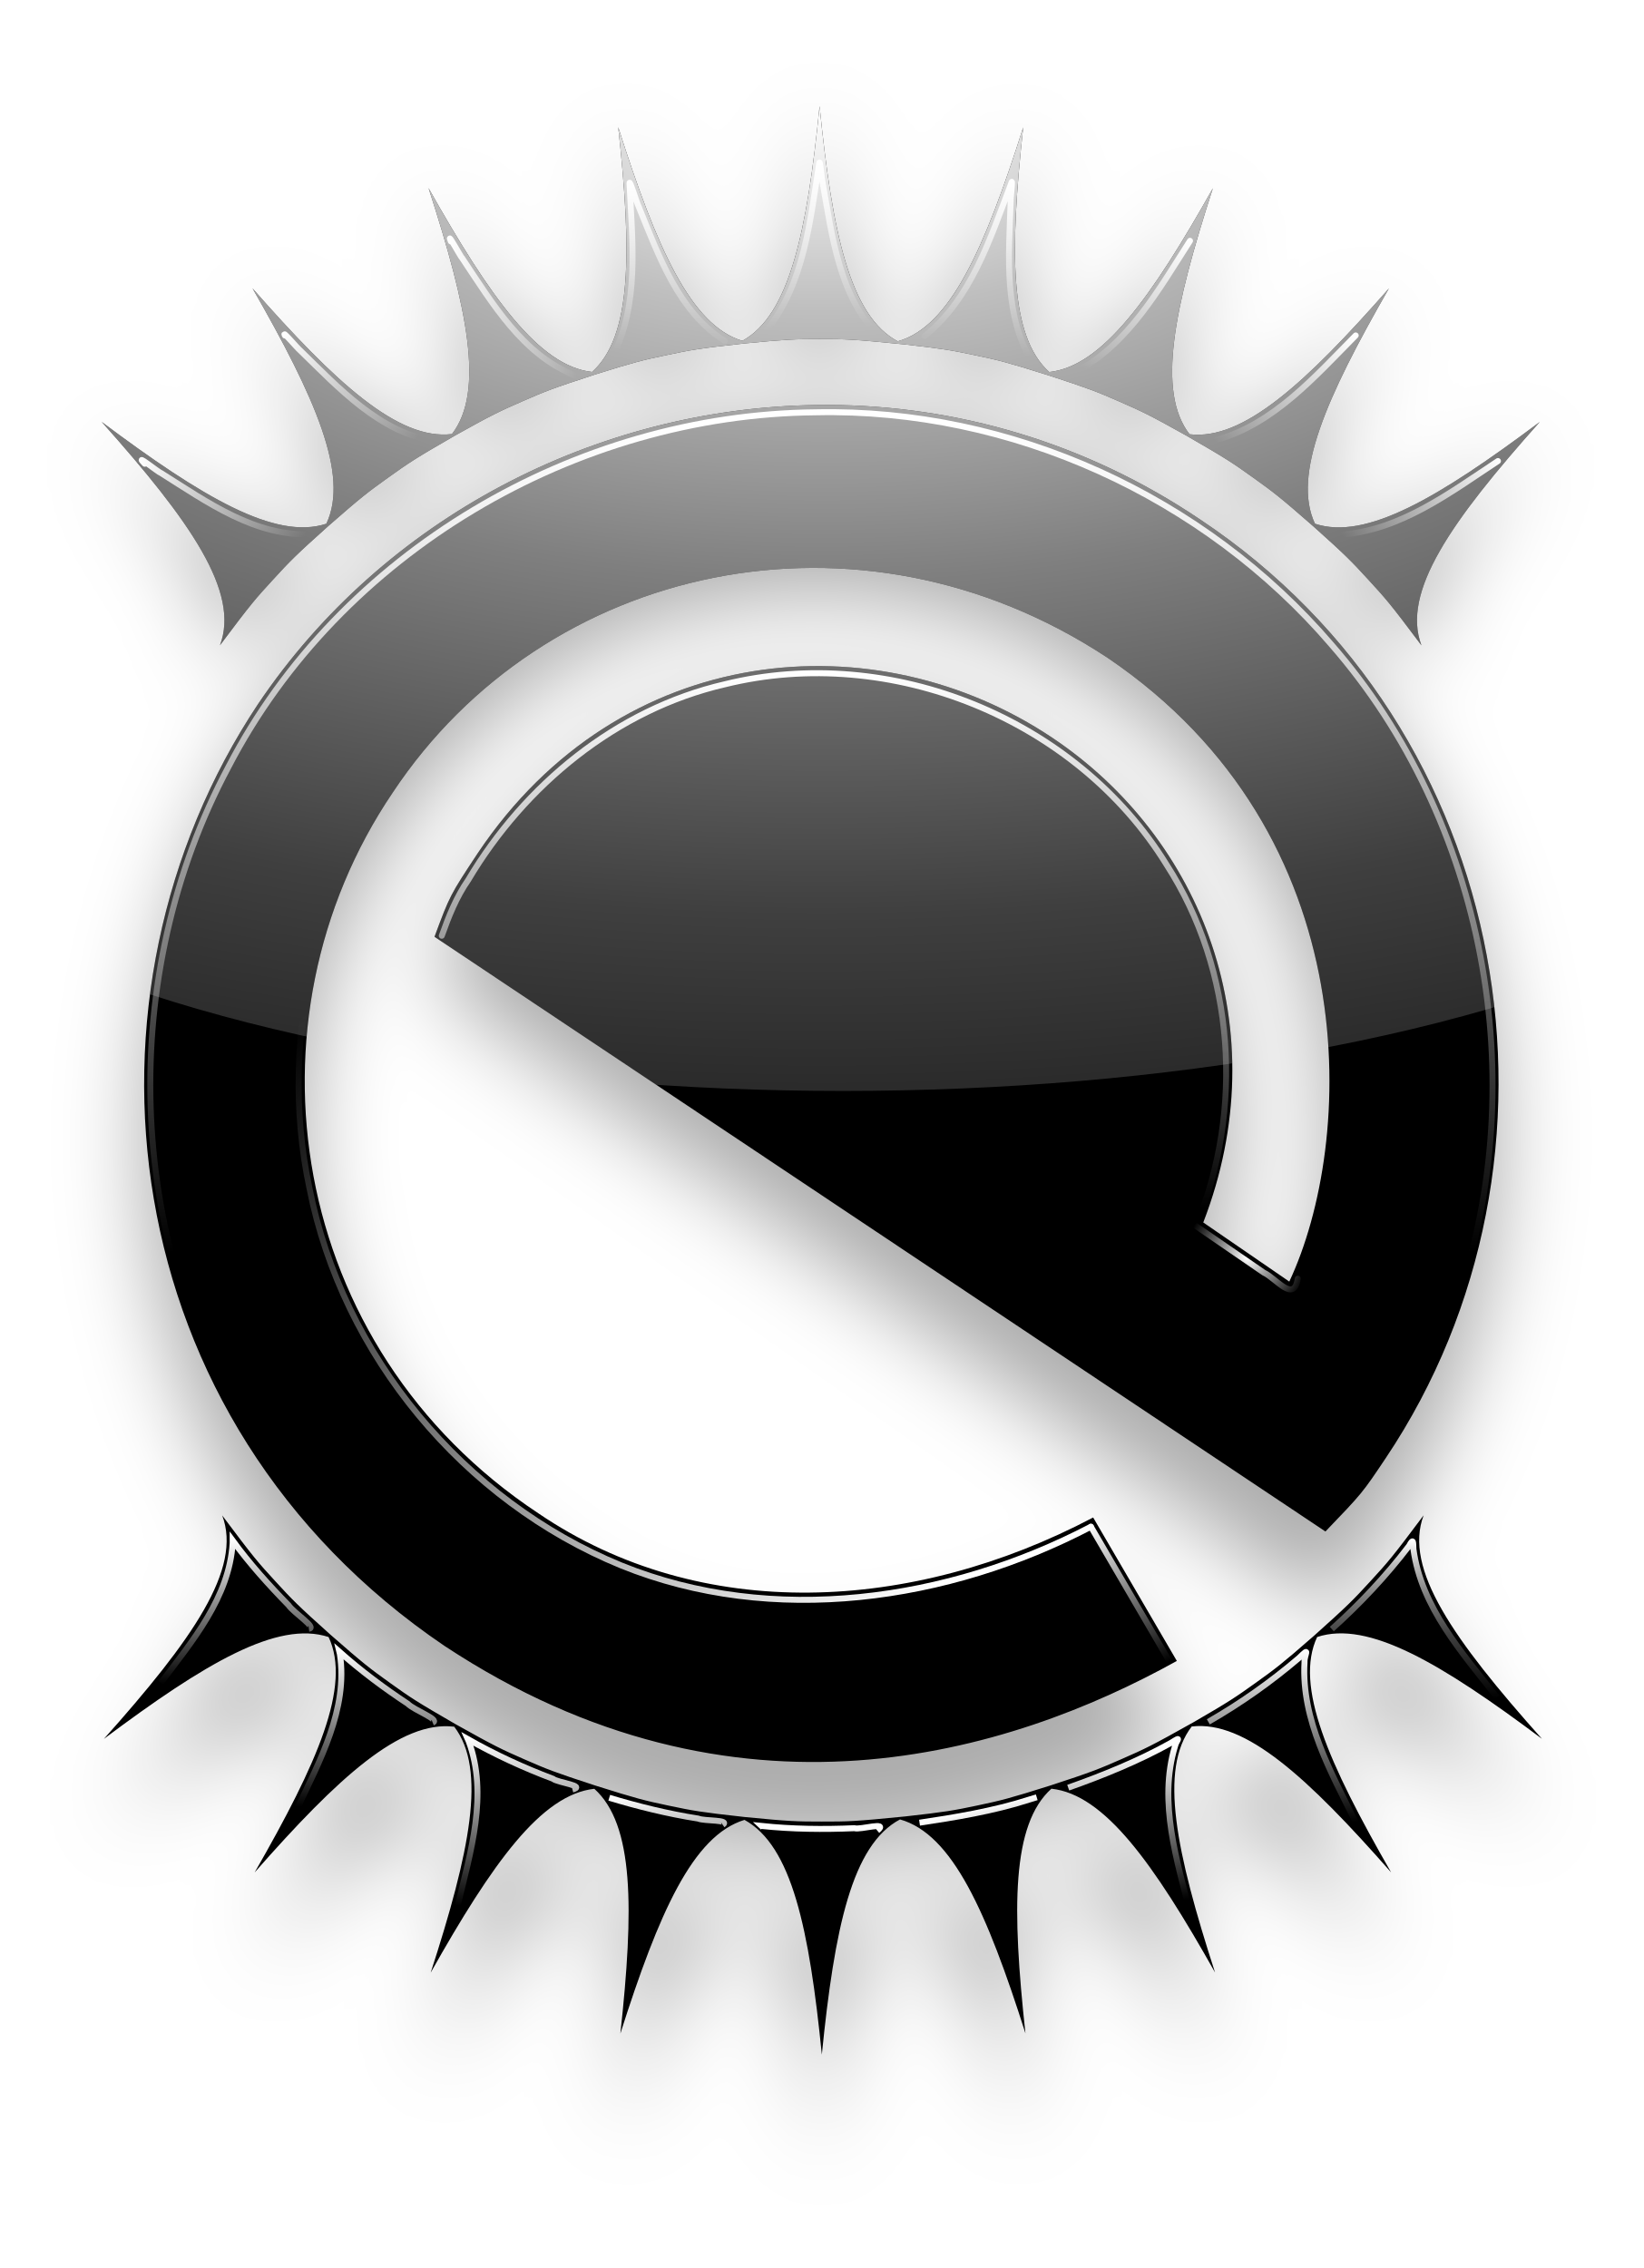
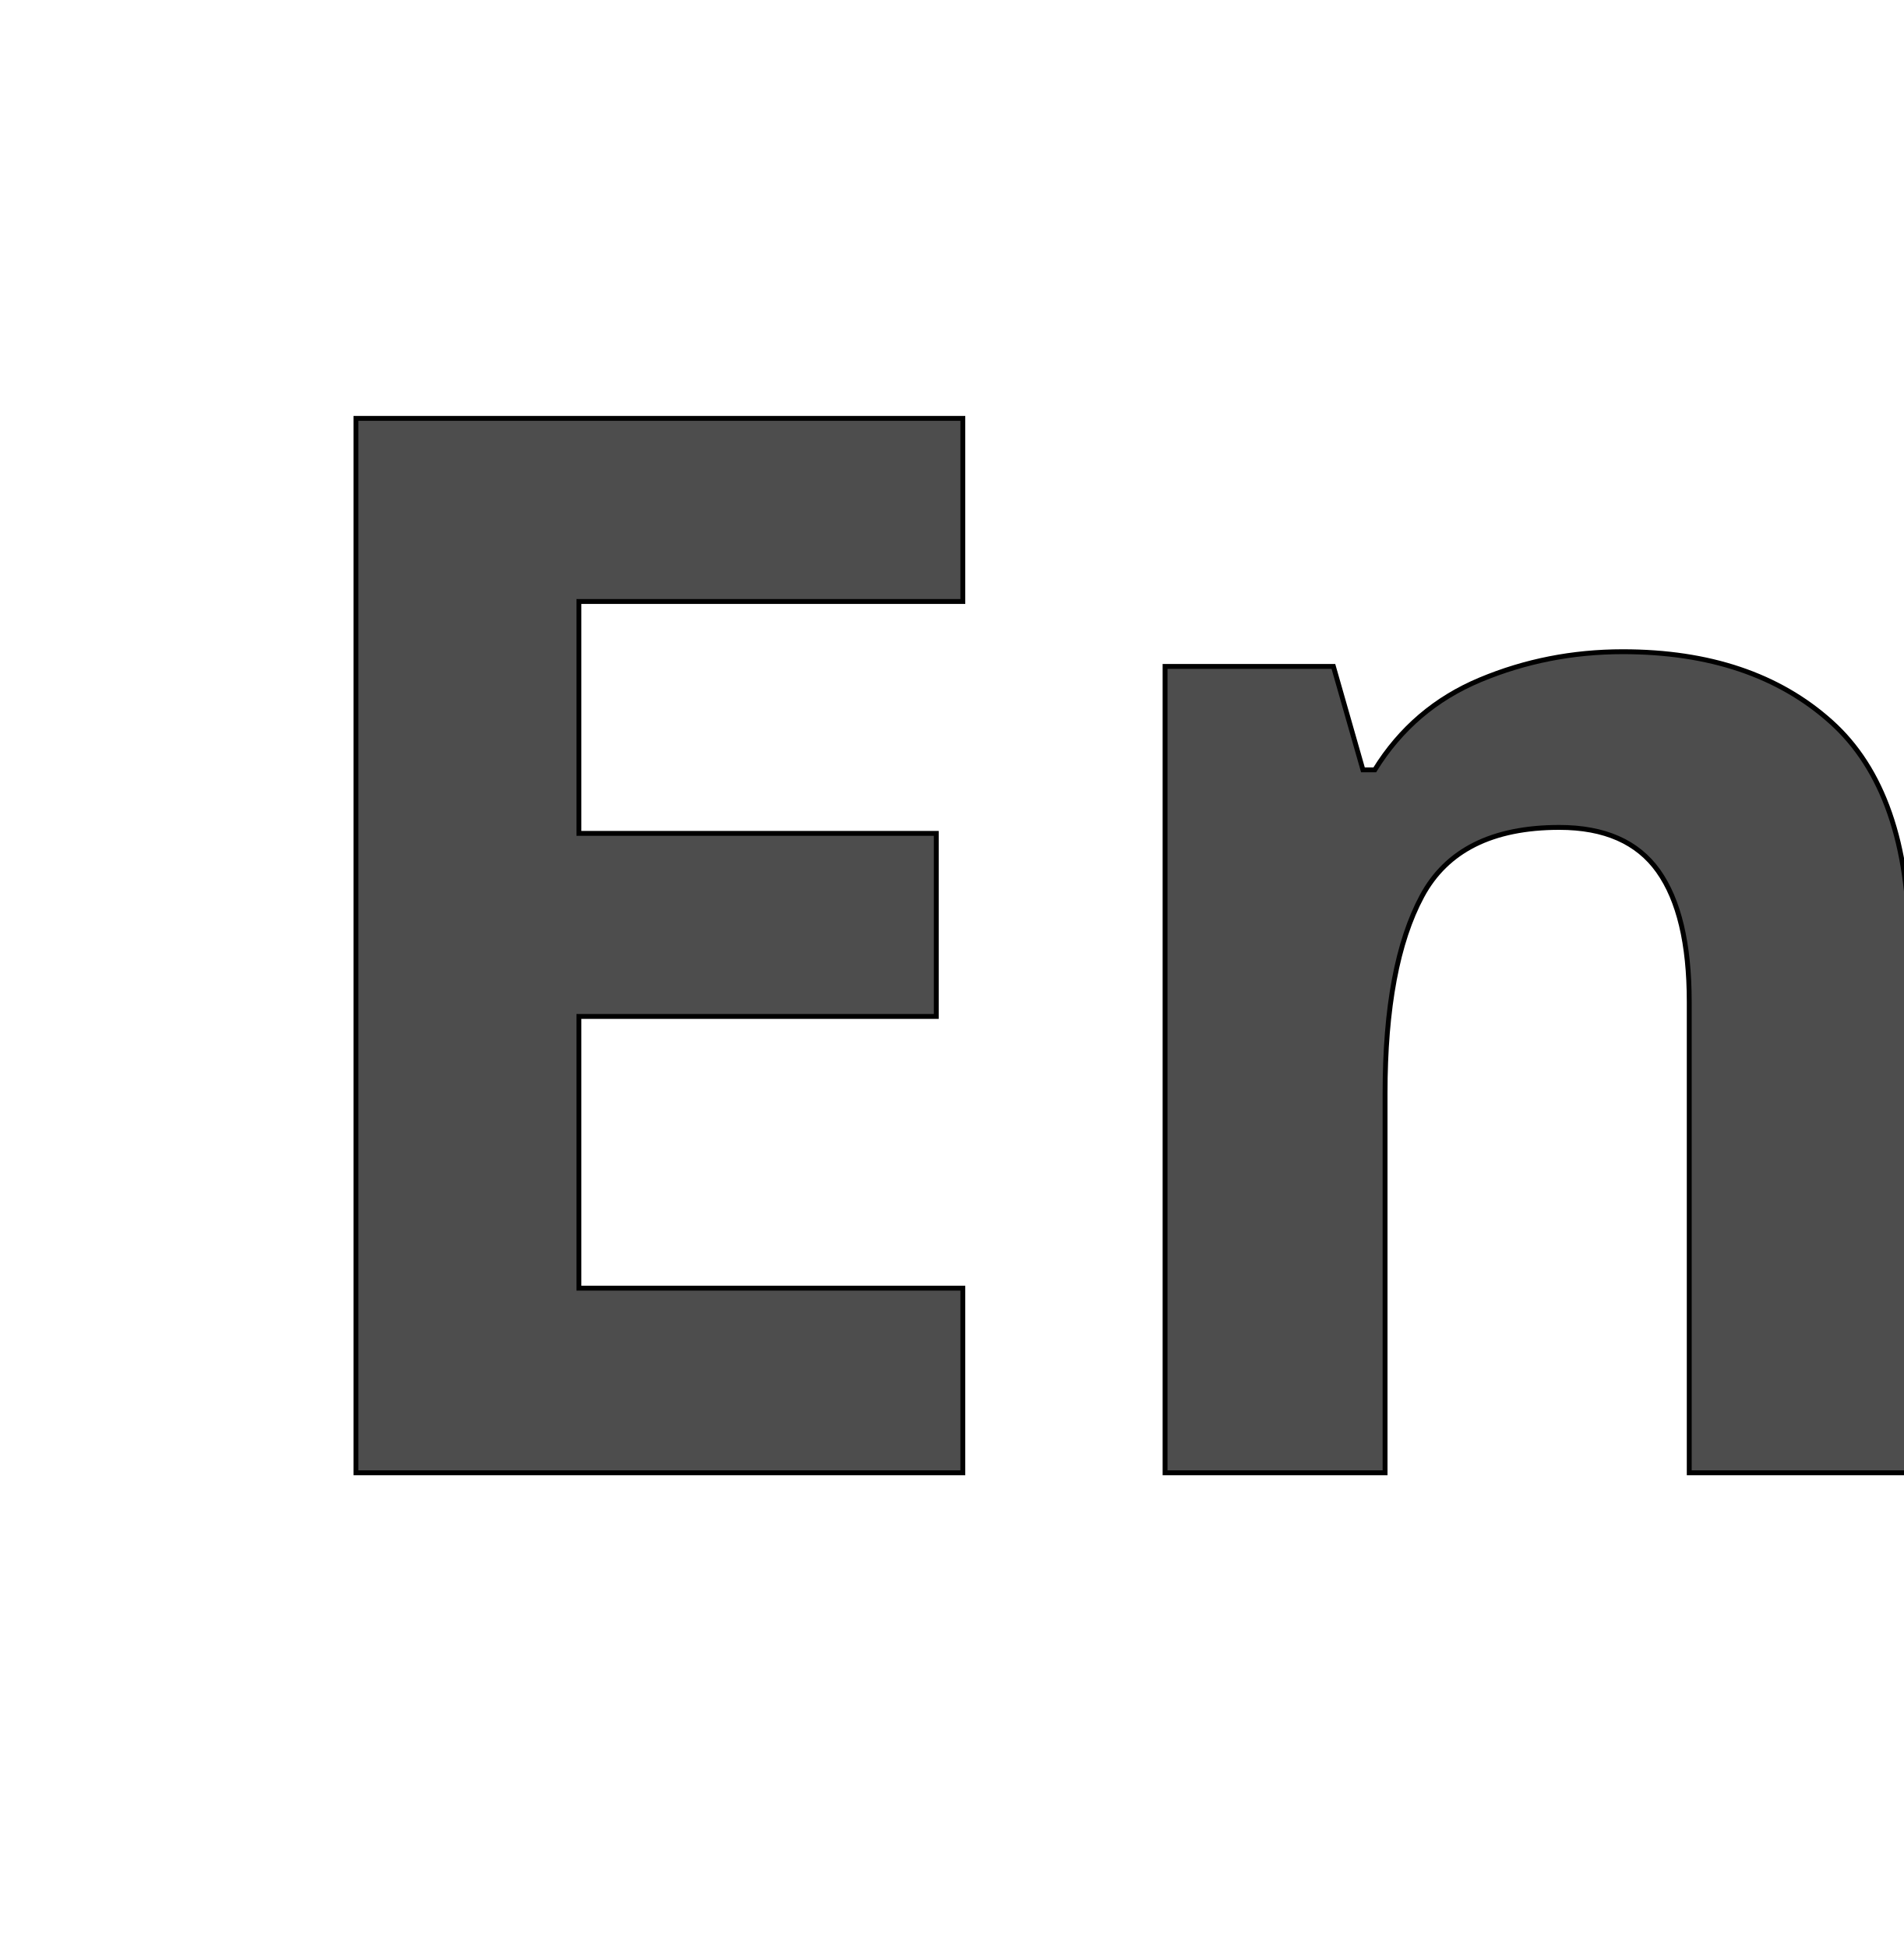
- <svg xmlns="http://www.w3.org/2000/svg" xmlns:xlink="http://www.w3.org/1999/xlink" version="1.1" width="549.921" height="758.906" id="svg559">
-   <defs id="defs561">
-     <linearGradient id="linearGradient3509">
-       <stop id="stop3511" style="stop-color:#ffffff;stop-opacity:1" offset="0" />
-       <stop id="stop3513" style="stop-color:#ffffff;stop-opacity:0" offset="1" />
+ <svg xmlns="http://www.w3.org/2000/svg" xmlns:xlink="http://www.w3.org/1999/xlink" width="389.75" height="398.79" id="svg2" version="1.1">
+   <defs id="defs4">
+     <linearGradient id="linearGradient3928">
+       <stop style="stop-color:#000000;stop-opacity:1;" offset="0" id="stop3930" />
+       <stop style="stop-color:#000000;stop-opacity:0;" offset="1" id="stop3932" />
    </linearGradient>
-     <linearGradient id="linearGradient3262">
-       <stop id="stop3264" style="stop-color:#ffffff;stop-opacity:1" offset="0" />
-       <stop id="stop3274" style="stop-color:#ffffff;stop-opacity:0.749" offset="0.15" />
-       <stop id="stop3270" style="stop-color:#ffffff;stop-opacity:0.498" offset="0.35" />
-       <stop id="stop3272" style="stop-color:#ffffff;stop-opacity:0.247" offset="0.6" />
-       <stop id="stop3266" style="stop-color:#ffffff;stop-opacity:0" offset="1" />
+     <linearGradient id="linearGradient3920">
+       <stop style="stop-color:#000000;stop-opacity:1;" offset="0" id="stop3922" />
+       <stop style="stop-color:#000000;stop-opacity:0;" offset="1" id="stop3924" />
    </linearGradient>
-     <clipPath id="clipPath3307">
-       <path d="m 381.938,173.625 c -4.213,42.133 -10.036,69.831 -25.844,78.531 -17.277,-5.229 -28.692,-31.132 -41.531,-71.5 4.555,41.778 4.611,69.968 -8.75,81.906 -17.788,-1.978 -34.127,-24.954 -54.719,-61.531 13.056,40.284 18.833,67.999 7.844,82.312 -17.924,2.15 -38.784,-16.96 -66.75,-48.781 21.064,36.647 32.427,62.5 24.719,78.781 -17.09,5.605 -41.411,-8.806 -75.188,-34.094 29.644,33.205 46.348,56.935 39.594,74.781 10.671,-14.253 11.887,-15.566 17.875,-22.094 5.589,-6.093 7.38,-7.961 18.344,-17.781 11.25,-9.858 13.269,-11.377 20.031,-16.219 6.907,-4.945 8.832,-6.279 22.562,-14.188 12.335,-6.91 14.789,-8.042 22.25,-11.312 7.678,-3.365 9.968,-4.301 24.5,-9.031 13.208,-4.167 15.872,-4.797 23.781,-6.469 8.26,-1.746 10.635,-2.201 26.125,-3.906 14.304,-1.403 16.961,-1.469 25.156,-1.469 8.858,0 10.627,0.01 28.344,1.781 13.102,1.467 15.923,1.984 23.688,3.625 8.063,1.704 10.59,2.321 24.5,6.719 13.8,4.499 16.247,5.479 23.781,8.781 7.461,3.27 9.915,4.402 22.25,11.312 13.731,7.909 15.656,9.243 22.562,14.188 6.763,4.842 8.781,6.361 20.031,16.219 10.964,9.82 12.754,11.689 18.344,17.781 5.988,6.528 7.204,7.841 17.875,22.094 -6.754,-17.846 9.95,-41.576 39.594,-74.781 -33.82,25.32 -58.127,39.726 -75.219,34.062 -7.658,-16.285 3.709,-42.143 24.75,-78.75 -27.95,31.804 -48.802,50.937 -66.719,48.812 -11.026,-14.303 -5.254,-41.996 7.812,-82.312 -20.603,36.598 -36.95,59.545 -54.75,61.5 -13.328,-11.955 -13.27,-40.131 -8.719,-81.875 -12.946,40.705 -24.449,66.669 -41.969,71.594 -16.04,-8.509 -21.916,-36.282 -26.156,-78.688 z m 2.875,99.969 c -1.376,-0.005 -2.75,0.012 -4.125,0.031 -73.335,1.047 -144.478,37.473 -186.656,100.094 -64.58,97.083 -49.121,239.603 62.406,315.125 97.527,64.428 188.994,36.13 245.031,5.031 l -28,-48 c -60.4,31.845 -131.157,35.662 -185.688,-1.438 -83.858,-55.543 -100.353,-164.681 -48.688,-241.094 50.833,-76.698 156.023,-100.069 239.219,-45.125 87.582,59.382 82.488,162.543 60.781,208.719 -9.589,-6.596 -19.192,-13.185 -28.781,-19.781 24.996,-64.762 -0.445,-128.678 -50.5,-162.188 C 400.924,345.546 315.439,352.246 267.625,423.5 c -9.348,14.134 -9.362,14.155 -14.531,28.062 l 298.094,199 c 12.334,-12.843 12.334,-12.847 20.219,-24.625 67.018,-100.111 43.684,-243.629 -62.125,-314 -38.577,-25.993 -81.802,-38.179 -124.469,-38.344 z m 199.219,371.562 C 573.36,659.409 572.176,660.722 566.188,667.25 c -5.676,6.187 -7.375,7.951 -18.812,18.188 -10.789,9.446 -12.935,11.046 -19.594,15.812 -6.51,4.66 -8.817,6.244 -20.5,13 -14.455,8.128 -16.404,9.002 -24.312,12.469 -7.532,3.301 -9.958,4.316 -23.75,8.812 -13.918,4.4 -16.467,5.015 -24.531,6.719 -7.851,1.659 -10.6,2.151 -24.094,3.656 -17.214,1.718 -19.139,1.719 -27.906,1.719 -8.345,0 -10.851,-0.05 -25.875,-1.531 -14.781,-1.634 -17.286,-2.097 -25.406,-3.812 -8.065,-1.704 -10.613,-2.319 -24.531,-6.719 -13.792,-4.497 -16.218,-5.48 -23.75,-8.781 -7.612,-3.336 -9.917,-4.415 -22.938,-11.719 -13.027,-7.512 -15.13,-8.93 -21.906,-13.781 -6.763,-4.842 -8.781,-6.361 -20.031,-16.219 -10.964,-9.82 -12.754,-11.689 -18.344,-17.781 -5.988,-6.528 -7.173,-7.841 -17.844,-22.094 6.754,17.846 -9.95,41.576 -39.594,74.781 33.795,-25.302 58.098,-39.724 75.188,-34.094 7.686,16.283 -3.696,42.152 -24.75,78.781 27.974,-31.83 48.854,-50.943 66.781,-48.781 10.982,14.315 5.178,42.035 -7.875,82.312 20.603,-36.598 36.95,-59.576 54.75,-61.531 13.328,11.955 13.27,40.163 8.719,81.906 12.835,-40.356 24.263,-66.26 41.531,-71.5 15.826,8.685 21.66,36.376 25.875,78.531 4.241,-42.406 10.116,-70.179 26.156,-78.688 17.515,4.93 29.025,30.895 41.969,71.594 -4.55,-41.74 -4.637,-69.918 8.688,-81.875 17.802,1.95 34.144,24.898 54.75,61.5 -13.064,-40.31 -18.831,-68.008 -7.812,-82.312 17.92,-2.136 38.761,17.001 66.719,48.812 -21.041,-36.607 -32.408,-62.465 -24.75,-78.75 17.091,-5.663 41.399,8.742 75.219,34.062 -29.644,-33.205 -46.348,-56.935 -39.594,-74.781 z" id="path3309" style="font-size:12px;fill:#000000;fill-opacity:1;fill-rule:evenodd;stroke:none" />
-     </clipPath>
-     <clipPath id="clipPath3311">
-       <path d="m 381.938,173.625 c -4.213,42.133 -10.036,69.831 -25.844,78.531 -17.277,-5.229 -28.692,-31.132 -41.531,-71.5 4.555,41.778 4.611,69.968 -8.75,81.906 -17.788,-1.978 -34.127,-24.954 -54.719,-61.531 13.056,40.284 18.833,67.999 7.844,82.312 -17.924,2.15 -38.784,-16.96 -66.75,-48.781 21.064,36.647 32.427,62.5 24.719,78.781 -17.09,5.605 -41.411,-8.806 -75.188,-34.094 29.644,33.205 46.348,56.935 39.594,74.781 10.671,-14.253 11.887,-15.566 17.875,-22.094 5.589,-6.093 7.38,-7.961 18.344,-17.781 11.25,-9.858 13.269,-11.377 20.031,-16.219 6.907,-4.945 8.832,-6.279 22.562,-14.188 12.335,-6.91 14.789,-8.042 22.25,-11.312 7.678,-3.365 9.968,-4.301 24.5,-9.031 13.208,-4.167 15.872,-4.797 23.781,-6.469 8.26,-1.746 10.635,-2.201 26.125,-3.906 14.304,-1.403 16.961,-1.469 25.156,-1.469 8.858,0 10.627,0.01 28.344,1.781 13.102,1.467 15.923,1.984 23.688,3.625 8.063,1.704 10.59,2.321 24.5,6.719 13.8,4.499 16.247,5.479 23.781,8.781 7.461,3.27 9.915,4.402 22.25,11.312 13.731,7.909 15.656,9.243 22.562,14.188 6.763,4.842 8.781,6.361 20.031,16.219 10.964,9.82 12.754,11.689 18.344,17.781 5.988,6.528 7.204,7.841 17.875,22.094 -6.754,-17.846 9.95,-41.576 39.594,-74.781 -33.82,25.32 -58.127,39.726 -75.219,34.062 -7.658,-16.285 3.709,-42.143 24.75,-78.75 -27.95,31.804 -48.802,50.937 -66.719,48.812 -11.026,-14.303 -5.254,-41.996 7.812,-82.312 -20.603,36.598 -36.95,59.545 -54.75,61.5 -13.328,-11.955 -13.27,-40.131 -8.719,-81.875 -12.946,40.705 -24.449,66.669 -41.969,71.594 -16.04,-8.509 -21.916,-36.282 -26.156,-78.688 z m 2.875,99.969 c -1.376,-0.005 -2.75,0.012 -4.125,0.031 -73.335,1.047 -144.478,37.473 -186.656,100.094 -64.58,97.083 -49.121,239.603 62.406,315.125 97.527,64.428 188.994,36.13 245.031,5.031 l -28,-48 c -60.4,31.845 -131.157,35.662 -185.688,-1.438 -83.858,-55.543 -100.353,-164.681 -48.688,-241.094 50.833,-76.698 156.023,-100.069 239.219,-45.125 87.582,59.382 82.488,162.543 60.781,208.719 -9.589,-6.596 -19.192,-13.185 -28.781,-19.781 24.996,-64.762 -0.445,-128.678 -50.5,-162.188 C 400.924,345.546 315.439,352.246 267.625,423.5 c -9.348,14.134 -9.362,14.155 -14.531,28.062 l 298.094,199 c 12.334,-12.843 12.334,-12.847 20.219,-24.625 67.018,-100.111 43.684,-243.629 -62.125,-314 -38.577,-25.993 -81.802,-38.179 -124.469,-38.344 z m 199.219,371.562 C 573.36,659.409 572.176,660.722 566.188,667.25 c -5.676,6.187 -7.375,7.951 -18.812,18.188 -10.789,9.446 -12.935,11.046 -19.594,15.812 -6.51,4.66 -8.817,6.244 -20.5,13 -14.455,8.128 -16.404,9.002 -24.312,12.469 -7.532,3.301 -9.958,4.316 -23.75,8.812 -13.918,4.4 -16.467,5.015 -24.531,6.719 -7.851,1.659 -10.6,2.151 -24.094,3.656 -17.214,1.718 -19.139,1.719 -27.906,1.719 -8.345,0 -10.851,-0.05 -25.875,-1.531 -14.781,-1.634 -17.286,-2.097 -25.406,-3.812 -8.065,-1.704 -10.613,-2.319 -24.531,-6.719 -13.792,-4.497 -16.218,-5.48 -23.75,-8.781 -7.612,-3.336 -9.917,-4.415 -22.938,-11.719 -13.027,-7.512 -15.13,-8.93 -21.906,-13.781 -6.763,-4.842 -8.781,-6.361 -20.031,-16.219 -10.964,-9.82 -12.754,-11.689 -18.344,-17.781 -5.988,-6.528 -7.173,-7.841 -17.844,-22.094 6.754,17.846 -9.95,41.576 -39.594,74.781 33.795,-25.302 58.098,-39.724 75.188,-34.094 7.686,16.283 -3.696,42.152 -24.75,78.781 27.974,-31.83 48.854,-50.943 66.781,-48.781 10.982,14.315 5.178,42.035 -7.875,82.312 20.603,-36.598 36.95,-59.576 54.75,-61.531 13.328,11.955 13.27,40.163 8.719,81.906 12.835,-40.356 24.263,-66.26 41.531,-71.5 15.826,8.685 21.66,36.376 25.875,78.531 4.241,-42.406 10.116,-70.179 26.156,-78.688 17.515,4.93 29.025,30.895 41.969,71.594 -4.55,-41.74 -4.637,-69.918 8.688,-81.875 17.802,1.95 34.144,24.898 54.75,61.5 -13.064,-40.31 -18.831,-68.008 -7.812,-82.312 17.92,-2.136 38.761,17.001 66.719,48.812 -21.041,-36.607 -32.408,-62.465 -24.75,-78.75 17.091,-5.663 41.399,8.742 75.219,34.062 -29.644,-33.205 -46.348,-56.935 -39.594,-74.781 z" id="path3313" style="font-size:12px;fill:#000000;fill-opacity:1;fill-rule:evenodd;stroke:none" />
-     </clipPath>
-     <filter color-interpolation-filters="sRGB" id="filter3366">
-       <feGaussianBlur id="feGaussianBlur3368" stdDeviation="14.173" />
+     <linearGradient id="linearGradient3756">
+       <stop style="stop-color:#bdd85c;stop-opacity:0.718" offset="0" id="stop3758" />
+       <stop style="stop-color:#282828;stop-opacity:0;" offset="1" id="stop3760" />
+     </linearGradient>
+     <linearGradient xlink:href="#linearGradient3312" id="linearGradient3025" gradientUnits="userSpaceOnUse" gradientTransform="matrix(2.708549,0,0,2.708549,543.0843,-420.2664)" x1="61.429" y1="362.143" x2="116.429" y2="408.571" />
+     <linearGradient id="linearGradient3312">
+       <stop style="stop-color:#c7f994;stop-opacity:1;" offset="0" id="stop3314" />
+       <stop style="stop-color:#87cf3e;stop-opacity:1;" offset="1" id="stop3316" />
+     </linearGradient>
+     <linearGradient xlink:href="#linearGradient3431" id="linearGradient3027" gradientUnits="userSpaceOnUse" gradientTransform="translate(0,80)" spreadMethod="pad" x1="70.492" y1="416.389" x2="113.642" y2="375.88" />
+     <linearGradient id="linearGradient3431">
+       <stop id="stop3433" offset="0" style="stop-color:#3d3d3d;stop-opacity:1;" />
+       <stop id="stop3435" offset="1" style="stop-color:#000000;stop-opacity:0.114;" />
+     </linearGradient>
+     <linearGradient id="linearGradient3312-5">
+       <stop style="stop-color:#c7f994;stop-opacity:1;" offset="0" id="stop3314-2" />
+       <stop style="stop-color:#87cf3e;stop-opacity:1;" offset="1" id="stop3316-4" />
+     </linearGradient>
+     <linearGradient id="linearGradient3431-8">
+       <stop id="stop3433-7" offset="0" style="stop-color:#3d3d3d;stop-opacity:1;" />
+       <stop id="stop3435-5" offset="1" style="stop-color:#000000;stop-opacity:0.114;" />
+     </linearGradient>
+     <linearGradient id="linearGradient66691-9">
+       <stop style="stop-color:#ffffff;stop-opacity:1;" offset="0" id="stop66693-0" />
+       <stop id="stop66707-9" offset="0.031" style="stop-color:#636363;stop-opacity:1;" />
+       <stop id="stop66705-1" offset="0.062" style="stop-color:#ffffff;stop-opacity:1;" />
+       <stop id="stop66703-7" offset="0.125" style="stop-color:#6c6c6c;stop-opacity:1;" />
+       <stop id="stop66701-7" offset="0.25" style="stop-color:#ffffff;stop-opacity:1;" />
+       <stop id="stop66699-1" offset="0.5" style="stop-color:#020202;stop-opacity:1;" />
+       <stop style="stop-color:#ffffff;stop-opacity:1" offset="1" id="stop66695-1" />
+     </linearGradient>
+     <filter id="filter23432" x="0" y="0" width="1" height="1" color-interpolation-filters="sRGB">
+       <feGaussianBlur id="feGaussianBlur23434" stdDeviation="2.3" in="SourceAlpha" result="result0" />
+       <feMorphology id="feMorphology23436" in="SourceAlpha" radius="6.6" result="result1" />
+       <feGaussianBlur id="feGaussianBlur23438" stdDeviation="8.9" in="result1" />
+       <feColorMatrix id="feColorMatrix23440" values="1 0 0 0 0 0 1 0 0 0 0 0 1 0 0 0 0 0 0.3 0" result="result91" />
+       <feComposite id="feComposite23442" in2="result91" in="result0" operator="out" result="result2" />
+       <feGaussianBlur id="feGaussianBlur23444" stdDeviation="1.7" result="result4" />
+       <feDiffuseLighting id="feDiffuseLighting23446" surfaceScale="10" result="result92">
+         <feDistantLight id="feDistantLight23448" azimuth="225" elevation="45" />
+       </feDiffuseLighting>
+       <feBlend id="feBlend23450" in2="SourceGraphic" mode="multiply" result="result93" />
+       <feComposite id="feComposite23452" in2="SourceAlpha" operator="in" result="result3" />
+       <feSpecularLighting id="feSpecularLighting23454" in="result4" surfaceScale="5" specularExponent="17.9" result="result94">
+         <feDistantLight id="feDistantLight23456" azimuth="225" elevation="45" />
+       </feSpecularLighting>
+       <feComposite id="feComposite23458" in2="result3" operator="atop" result="fbSourceGraphic" />
+       <feColorMatrix result="fbSourceGraphicAlpha" in="fbSourceGraphic" values="0 0 0 -1 0 0 0 0 -1 0 0 0 0 -1 0 0 0 0 1 0" id="feColorMatrix24165" />
+       <feColorMatrix id="feColorMatrix24167" values="0" in="fbSourceGraphic" type="saturate" result="result2" />
+       <feFlood id="feFlood24169" flood-color="rgb(160,67,0)" flood-opacity="1" result="result1" />
+       <feBlend id="feBlend24171" in2="result1" mode="multiply" in="result2" result="result5" />
+       <feBlend id="feBlend24173" in2="result2" mode="screen" result="result3" />
+       <feComposite k4="0" k3="0" k1="0" id="feComposite24175" in2="result2" result="result4" operator="arithmetic" k2="1" />
+       <feComposite id="feComposite24177" in2="fbSourceGraphicAlpha" operator="in" in="result4" result="fbSourceGraphic" />
+       <feColorMatrix result="fbSourceGraphicAlpha" in="fbSourceGraphic" values="0 0 0 -1 0 0 0 0 -1 0 0 0 0 -1 0 0 0 0 1 0" id="feColorMatrix25266" />
+       <feColorMatrix id="feColorMatrix25268" type="saturate" values="0" in="fbSourceGraphic" result="fbSourceGraphic" />
+       <feColorMatrix result="fbSourceGraphicAlpha" in="fbSourceGraphic" values="0 0 0 -1 0 0 0 0 -1 0 0 0 0 -1 0 0 0 0 1 0" id="feColorMatrix25973" />
+       <feColorMatrix id="feColorMatrix25975" values="0" in="fbSourceGraphic" type="saturate" result="result2" />
+       <feFlood id="feFlood25977" flood-color="rgb(160,67,0)" flood-opacity="1" result="result1" />
+       <feBlend id="feBlend25979" in2="result1" mode="multiply" in="result2" result="result5" />
+       <feBlend id="feBlend25981" in2="result2" mode="screen" result="result3" />
+       <feComposite k4="0" k3="0" k1="0" id="feComposite25983" in2="result2" result="result4" operator="arithmetic" k2="1" />
+       <feComposite id="feComposite25985" in2="fbSourceGraphicAlpha" operator="in" in="result4" result="fbSourceGraphic" />
+       <feColorMatrix result="fbSourceGraphicAlpha" in="fbSourceGraphic" values="0 0 0 -1 0 0 0 0 -1 0 0 0 0 -1 0 0 0 0 1 0" id="feColorMatrix26815" />
+       <feColorMatrix id="feColorMatrix26817" values="0" in="fbSourceGraphic" type="saturate" result="result2" />
+       <feFlood id="feFlood26819" flood-color="rgb(160,67,0)" flood-opacity="1" result="result1" />
+       <feBlend id="feBlend26821" in2="result1" mode="multiply" in="result2" result="result5" />
+       <feBlend id="feBlend26823" in2="result2" mode="screen" result="result3" />
+       <feComposite k4="0" k3="0" k1="0" id="feComposite26825" in2="result2" result="result4" operator="arithmetic" k2="1" />
+       <feComposite id="feComposite26827" in2="fbSourceGraphicAlpha" operator="in" in="result4" />
    </filter>
-     <linearGradient x1="382.55" y1="280.106" x2="382.55" y2="557.28" id="linearGradient3532" xlink:href="#linearGradient3509" gradientUnits="userSpaceOnUse" gradientTransform="translate(-107.7165,-138.1012)" />
-     <linearGradient x1="386.752" y1="362.863" x2="386.752" y2="542.24" id="linearGradient3542" xlink:href="#linearGradient3509" gradientUnits="userSpaceOnUse" gradientTransform="translate(-107.7165,-138.1012)" />
-     <radialGradient cx="524.922" cy="558.965" r="17.516" fx="524.922" fy="558.965" id="radialGradient3550" xlink:href="#linearGradient3509" gradientUnits="userSpaceOnUse" gradientTransform="matrix(0.5349323,-0.8448949,1,0.6331347,-422.5571,510.4674)" />
-     <linearGradient x1="419.641" y1="670.633" x2="232.289" y2="457.546" id="linearGradient3558" xlink:href="#linearGradient3509" gradientUnits="userSpaceOnUse" gradientTransform="translate(-107.7165,-138.1012)" />
-     <linearGradient x1="472.219" y1="648.469" x2="499.219" y2="694.031" id="linearGradient3566" xlink:href="#linearGradient3509" gradientUnits="userSpaceOnUse" gradientTransform="translate(-107.7165,-138.1012)" />
-     <linearGradient x1="381.342" y1="191.939" x2="383.047" y2="247.909" id="linearGradient3574" xlink:href="#linearGradient3509" gradientUnits="userSpaceOnUse" gradientTransform="translate(-107.7165,-138.1012)" />
-     <linearGradient x1="318.694" y1="198.748" x2="318.867" y2="255.631" id="linearGradient3582" xlink:href="#linearGradient3509" gradientUnits="userSpaceOnUse" gradientTransform="translate(-107.7165,-138.1012)" />
-     <linearGradient x1="445.795" y1="198.449" x2="438.592" y2="255.816" id="linearGradient3590" xlink:href="#linearGradient3509" gradientUnits="userSpaceOnUse" gradientTransform="translate(-107.7165,-138.1012)" />
-     <linearGradient x1="257.731" y1="240.825" x2="300.719" y2="240.825" id="linearGradient3604" xlink:href="#linearGradient3509" gradientUnits="userSpaceOnUse" gradientTransform="translate(-107.7165,-138.1012)" />
-     <linearGradient x1="202.38" y1="249.442" x2="245.951" y2="286.281" id="linearGradient3612" xlink:href="#linearGradient3509" gradientUnits="userSpaceOnUse" gradientTransform="translate(-107.7165,-138.1012)" />
-     <linearGradient x1="154.621" y1="291.527" x2="210.605" y2="315.246" id="linearGradient3630" xlink:href="#linearGradient3509" gradientUnits="userSpaceOnUse" gradientTransform="translate(-107.7165,-138.1012)" />
-     <linearGradient x1="506.375" y1="218.188" x2="475.691" y2="264.981" id="linearGradient3640" xlink:href="#linearGradient3509" gradientUnits="userSpaceOnUse" gradientTransform="translate(-107.7165,-138.1012)" />
-     <linearGradient x1="560.277" y1="249.844" x2="514.25" y2="285.781" id="linearGradient3650" xlink:href="#linearGradient3509" gradientUnits="userSpaceOnUse" gradientTransform="translate(-107.7165,-138.1012)" />
-     <linearGradient x1="609.406" y1="291.875" x2="558.266" y2="319.746" id="linearGradient3658" xlink:href="#linearGradient3509" gradientUnits="userSpaceOnUse" gradientTransform="translate(-107.7165,-138.1012)" />
-     <linearGradient x1="382.351" y1="749.875" x2="382.351" y2="779.82" id="linearGradient3690" xlink:href="#linearGradient3509" gradientUnits="userSpaceOnUse" gradientTransform="translate(-107.7165,-138.1012)" />
-     <linearGradient x1="433.342" y1="743.75" x2="439.752" y2="770.085" id="linearGradient3692" xlink:href="#linearGradient3509" gradientUnits="userSpaceOnUse" gradientTransform="translate(-107.7165,-138.1012)" />
-     <linearGradient x1="315.324" y1="739.156" x2="318.112" y2="781.101" id="linearGradient3694" xlink:href="#linearGradient3509" gradientUnits="userSpaceOnUse" gradientTransform="translate(-107.7165,-138.1012)" />
-     <linearGradient x1="263.92" y1="719.531" x2="262.1" y2="775.992" id="linearGradient3696" xlink:href="#linearGradient3509" gradientUnits="userSpaceOnUse" gradientTransform="translate(-107.7165,-138.1012)" />
-     <linearGradient x1="498.719" y1="722.675" x2="504.248" y2="773.816" id="linearGradient3698" xlink:href="#linearGradient3509" gradientUnits="userSpaceOnUse" gradientTransform="translate(-107.7165,-138.1012)" />
-     <linearGradient x1="221.066" y1="690.281" x2="221.639" y2="742.419" id="linearGradient3700" xlink:href="#linearGradient3509" gradientUnits="userSpaceOnUse" gradientTransform="translate(-107.7165,-138.1012)" />
-     <linearGradient x1="543.889" y1="690.369" x2="546.108" y2="748.354" id="linearGradient3702" xlink:href="#linearGradient3509" gradientUnits="userSpaceOnUse" gradientTransform="translate(-107.7165,-138.1012)" />
-     <linearGradient x1="186.598" y1="653.094" x2="186.598" y2="701.688" id="linearGradient3704" xlink:href="#linearGradient3509" gradientUnits="userSpaceOnUse" gradientTransform="translate(-107.7165,-138.1012)" />
-     <linearGradient x1="580.93" y1="653.381" x2="580.93" y2="706.513" id="linearGradient3706" xlink:href="#linearGradient3262" gradientUnits="userSpaceOnUse" gradientTransform="translate(-107.7165,-138.1012)" />
-     <radialGradient cx="382.672" cy="70.859" r="240.953" fx="382.672" fy="70.859" id="radialGradient3241" xlink:href="#linearGradient3262" gradientUnits="userSpaceOnUse" gradientTransform="matrix(-3.617684,0,0,-1.873973,1767.058,306.4135)" />
+     <linearGradient xlink:href="#linearGradient66691-9-79" id="linearGradient23917-1" gradientUnits="userSpaceOnUse" spreadMethod="reflect" x1="-111.273" y1="535.537" x2="394.61" y2="384.024" />
+     <linearGradient id="linearGradient66691-9-79">
+       <stop style="stop-color:#000000;stop-opacity:1;" offset="0" id="stop66693-0-1" />
+       <stop style="stop-color:#3c3c3c;stop-opacity:1;" offset="1" id="stop66695-1-8" />
+     </linearGradient>
+     <filter id="filter25539" x="0" y="0" width="1" height="1" color-interpolation-filters="sRGB">
+       <feColorMatrix id="feColorMatrix25541" values="0" in="SourceGraphic" type="saturate" result="result2" />
+       <feFlood id="feFlood25543" flood-color="rgb(160,67,0)" flood-opacity="1" result="result1" />
+       <feBlend id="feBlend25545" in2="result1" mode="multiply" in="result2" result="result5" />
+       <feBlend id="feBlend25547" in2="result2" mode="screen" result="result3" />
+       <feComposite k4="0" k3="0" k1="0" id="feComposite25549" in2="result2" result="result4" operator="arithmetic" k2="1" />
+       <feComposite id="feComposite25551" in2="SourceAlpha" operator="in" in="result4" result="fbSourceGraphic" />
+       <feColorMatrix result="fbSourceGraphicAlpha" in="fbSourceGraphic" values="0 0 0 -1 0 0 0 0 -1 0 0 0 0 -1 0 0 0 0 1 0" id="feColorMatrix26381" />
+       <feColorMatrix id="feColorMatrix26383" values="0" in="fbSourceGraphic" type="saturate" result="result2" />
+       <feFlood id="feFlood26385" flood-color="rgb(160,67,0)" flood-opacity="1" result="result1" />
+       <feBlend id="feBlend26387" in2="result1" mode="multiply" in="result2" result="result5" />
+       <feBlend id="feBlend26389" in2="result2" mode="screen" result="result3" />
+       <feComposite k4="0" k3="0" k1="0" id="feComposite26391" in2="result2" result="result4" operator="arithmetic" k2="1" />
+       <feComposite id="feComposite26393" in2="fbSourceGraphicAlpha" operator="in" in="result4" />
+     </filter>
+     <linearGradient xlink:href="#linearGradient66691-9-79" id="linearGradient5445" x1="467.8" y1="410.321" x2="586.909" y2="410.321" gradientUnits="userSpaceOnUse" gradientTransform="matrix(1.316957,0,0,1.316957,-176.1505,-128.1617)" />
+     <linearGradient xlink:href="#linearGradient3920" id="linearGradient3926" x1="442.318" y1="405.111" x2="635.403" y2="405.111" gradientUnits="userSpaceOnUse" />
+     <radialGradient xlink:href="#linearGradient3928" id="radialGradient3936" cx="538.861" cy="405.111" fx="538.861" fy="405.111" r="97.043" gradientTransform="matrix(1,0,0,1.214486,0,-86.8904)" gradientUnits="userSpaceOnUse" />
  </defs>
-   <g transform="matrix(1,0,0,1.054037,-107.7165,-147.1502)" id="g600" style="opacity:0.33;fill:#000000;fill-opacity:1;stroke:none;filter:url(#filter3366)">
-     <path d="m 253.096,451.55 298.083,199.018 c 12.334,-12.843 12.334,-12.843 20.218,-24.621 67.018,-100.111 43.708,-243.635 -62.101,-314.006 -106.19,-71.55 -247.768,-38.409 -315.253,61.785 -64.58,97.083 -49.13,239.61 62.398,315.132 97.527,64.428 188.976,36.104 245.013,5.005 L 473.477,645.883 C 413.077,677.728 342.313,681.523 287.782,644.423 203.924,588.88 187.427,479.765 239.093,403.352 c 50.833,-76.698 156.031,-100.082 239.226,-45.138 87.582,59.382 82.47,162.56 60.763,208.736 -9.589,-6.596 -19.178,-13.193 -28.767,-19.789 24.996,-64.762 -0.433,-128.689 -50.488,-162.198 -58.889,-39.423 -144.4,-32.707 -192.214,38.547 -9.348,14.134 -9.348,14.134 -14.517,28.041 z" id="path582" style="font-size:12px;fill:#000000;fill-opacity:1;fill-rule:evenodd;stroke:none" />
-     <path d="m 381.948,173.622 c -4.429,44.291 -10.63,72.638 -28.346,79.724 17.716,-1.772 19.488,-1.772 28.346,-1.772 8.858,0 10.63,0 28.346,1.772 -17.716,-7.087 -23.917,-35.433 -28.346,-79.724 z" id="path578" style="fill:#000000;fill-opacity:1;fill-rule:evenodd;stroke:none" />
-     <path d="m 314.549,180.666 c 4.824,44.25 4.618,73.266 -11.25,83.863 16.967,-5.396 18.701,-5.763 27.368,-7.594 8.667,-1.831 10.4,-2.198 28.1,-4.127 -18.799,-3.271 -30.727,-29.722 -44.218,-72.141 z" id="path579" style="font-size:12px;fill:#000000;fill-opacity:1;fill-rule:evenodd;stroke:none" />
-     <path d="m 251.09,201.04 c 13.723,42.344 19.423,70.795 6.041,84.398 15.515,-8.735 17.138,-9.446 25.251,-13.002 8.113,-3.556 9.736,-4.267 26.674,-9.756 -19.071,0.621 -36.129,-22.852 -57.966,-61.64 z" id="path584" style="font-size:12px;fill:#000000;fill-opacity:1;fill-rule:evenodd;stroke:none" />
-     <path d="m 192.187,234.547 c 22.181,38.592 33.641,65.25 23.36,81.325 13.374,-11.754 14.815,-12.785 22.017,-17.942 7.203,-5.157 8.643,-6.188 24.08,-15.06 -18.531,4.551 -40.074,-14.888 -69.458,-48.323 z" id="path585" style="font-size:12px;fill:#000000;fill-opacity:1;fill-rule:evenodd;stroke:none" />
-     <path d="m 141.732,279.238 c 29.644,33.205 46.34,56.937 39.586,74.783 10.671,-14.253 11.869,-15.559 17.857,-22.086 5.988,-6.528 7.186,-7.833 20.468,-19.691 -17.199,8.264 -42.279,-6.329 -77.911,-33.006 z" id="path586" style="font-size:12px;fill:#000000;fill-opacity:1;fill-rule:evenodd;stroke:none" />
-     <path d="m 450.076,180.709 c -4.824,44.25 -4.618,73.266 11.25,83.863 -16.967,-5.396 -18.701,-5.763 -27.368,-7.594 -8.667,-1.831 -10.4,-2.198 -28.1,-4.127 18.799,-3.271 30.727,-29.722 44.218,-72.141 z" id="path587" style="font-size:12px;fill:#000000;fill-opacity:1;fill-rule:evenodd;stroke:none" />
-     <path d="m 513.536,201.083 c -13.723,42.344 -19.423,70.795 -6.041,84.398 -15.515,-8.735 -17.138,-9.446 -25.251,-13.002 -8.113,-3.556 -9.736,-4.267 -26.674,-9.756 19.071,0.621 36.129,-22.852 57.966,-61.64 z" id="path588" style="font-size:12px;fill:#000000;fill-opacity:1;fill-rule:evenodd;stroke:none" />
-     <path d="m 572.438,234.59 c -22.181,38.592 -33.641,65.25 -23.36,81.325 -13.374,-11.754 -14.815,-12.785 -22.017,-17.942 -7.203,-5.157 -8.643,-6.188 -24.08,-15.06 18.531,4.551 40.074,-14.888 69.458,-48.323 z" id="path589" style="font-size:12px;fill:#000000;fill-opacity:1;fill-rule:evenodd;stroke:none" />
-     <path d="m 622.893,279.281 c -29.644,33.205 -46.34,56.937 -39.586,74.783 -10.671,-14.253 -11.869,-15.559 -17.857,-22.086 -5.988,-6.528 -7.186,-7.833 -20.468,-19.691 17.199,8.264 42.279,-6.329 77.911,-33.006 z" id="path590" style="font-size:12px;fill:#000000;fill-opacity:1;fill-rule:evenodd;stroke:none" />
-     <path d="m 382.677,825.591 c -4.429,-44.291 -10.63,-72.638 -28.346,-79.724 17.716,1.772 19.488,1.772 28.346,1.772 8.858,0 10.63,0 28.346,-1.772 -17.716,7.087 -23.917,35.433 -28.346,79.724 z" id="path591" style="fill:#000000;fill-opacity:1;fill-rule:evenodd;stroke:none" />
-     <path d="m 315.278,818.547 c 4.824,-44.25 4.618,-73.266 -11.25,-83.863 16.967,5.396 18.701,5.763 27.368,7.594 8.667,1.831 10.4,2.198 28.1,4.127 -18.799,3.271 -30.727,29.722 -44.218,72.141 z" id="path592" style="font-size:12px;fill:#000000;fill-opacity:1;fill-rule:evenodd;stroke:none" />
-     <path d="m 251.819,798.172 c 13.723,-42.344 19.423,-70.795 6.041,-84.398 15.515,8.735 17.138,9.446 25.251,13.002 8.113,3.556 9.736,4.267 26.674,9.756 -19.071,-0.621 -36.129,22.852 -57.966,61.64 z" id="path593" style="font-size:12px;fill:#000000;fill-opacity:1;fill-rule:evenodd;stroke:none" />
-     <path d="m 192.916,764.665 c 22.181,-38.592 33.641,-65.25 23.36,-81.325 13.374,11.754 14.815,12.785 22.017,17.942 7.203,5.157 8.643,6.188 24.08,15.06 -18.531,-4.551 -40.074,14.888 -69.458,48.323 z" id="path594" style="font-size:12px;fill:#000000;fill-opacity:1;fill-rule:evenodd;stroke:none" />
-     <path d="m 142.461,719.974 c 29.644,-33.205 46.34,-56.937 39.586,-74.783 10.671,14.253 11.869,15.559 17.857,22.086 5.988,6.528 7.186,7.833 20.468,19.691 -17.199,-8.264 -42.279,6.329 -77.911,33.006 z" id="path595" style="font-size:12px;fill:#000000;fill-opacity:1;fill-rule:evenodd;stroke:none" />
-     <path d="m 450.805,818.504 c -4.824,-44.25 -4.618,-73.266 11.25,-83.863 -16.967,5.396 -18.701,5.763 -27.368,7.594 -8.667,1.831 -10.4,2.198 -28.1,4.127 18.799,3.271 30.727,29.722 44.218,72.141 z" id="path596" style="font-size:12px;fill:#000000;fill-opacity:1;fill-rule:evenodd;stroke:none" />
-     <path d="m 514.265,798.129 c -13.723,-42.344 -19.423,-70.795 -6.041,-84.398 -15.515,8.735 -17.138,9.446 -25.251,13.002 -8.113,3.556 -9.736,4.267 -26.674,9.756 19.071,-0.621 36.129,22.852 57.966,61.64 z" id="path597" style="font-size:12px;fill:#000000;fill-opacity:1;fill-rule:evenodd;stroke:none" />
-     <path d="m 573.167,764.622 c -22.181,-38.592 -33.641,-65.25 -23.36,-81.325 -13.374,11.754 -14.815,12.785 -22.017,17.942 -7.203,5.157 -8.643,6.188 -24.08,15.06 18.531,-4.551 40.074,14.888 69.458,48.323 z" id="path598" style="font-size:12px;fill:#000000;fill-opacity:1;fill-rule:evenodd;stroke:none" />
-     <path d="m 623.622,719.931 c -29.644,-33.205 -46.34,-56.937 -39.586,-74.783 -10.671,14.253 -11.869,15.559 -17.857,22.086 -5.988,6.528 -7.186,7.833 -20.468,19.691 17.199,-8.264 42.279,6.329 77.911,33.006 z" id="path599" style="font-size:12px;fill:#000000;fill-opacity:1;fill-rule:evenodd;stroke:none" />
+   <g id="layer1" transform="translate(-343.9997,-212.3579)">
+     <path style="fill:#000000" d="" id="path3962" />
+     <text xml:space="preserve" style="font-size:302.323px;font-style:normal;font-weight:normal;line-height:125%;letter-spacing:0px;word-spacing:0px;fill:#4d4d4d;fill-opacity:1;stroke:#000000;stroke-opacity:1;font-family:Sans" x="389.676" y="513.867" id="text3074">
+       <tspan id="tspan3076" x="389.676" y="513.867" style="font-size:302.323px;font-style:normal;font-variant:normal;font-weight:bold;font-stretch:normal;fill:#4d4d4d;fill-opacity:1;stroke:#000000;stroke-opacity:1;font-family:Ubuntu Mono;-inkscape-font-specification:Ubuntu Mono Bold">En</tspan>
+     </text>
  </g>
-   <rect width="637.795" height="708.661" x="70.866" y="131.102" transform="translate(-107.7165,-138.1012)" clip-path="url(#clipPath3311)" id="rect2233" style="fill:#000000;fill-opacity:1;stroke:none" />
-   <path d="m 106.299,166.535 566.929,0 c 0,0 141.732,212.598 0,283.465 -141.732,70.866 -425.197,70.866 -566.929,0 -141.732,-70.866 0,-283.465 0,-283.465 z" transform="translate(-107.7165,-138.1012)" clip-path="url(#clipPath3307)" id="rect2235" style="fill:url(#radialGradient3241);fill-opacity:1;stroke:none" />
-   <path d="M 294.127,112.68 C 280.743,99.115 278.396,78.934 275.21,60.939 c -0.291,-1.037 -0.9,-8.712 -1.145,-6.041 -3.048,19.087 -4.996,39.985 -17.531,55.531" id="path3507" style="font-size:12px;fill:none;stroke:url(#linearGradient3574);stroke-width:2;stroke-linecap:round;stroke-miterlimit:4;stroke-opacity:1;stroke-dasharray:none" />
-   <path d="m 242.471,114.086 c -15.597,-9.938 -22.043,-28.474 -28.725,-44.813 -0.77,-1.536 -3.14,-9.547 -3.118,-7.906 0.909,19.531 3.485,40.689 -5.969,58.562" id="path3505" style="font-size:12px;fill:none;stroke:url(#linearGradient3582);stroke-width:2;stroke-linecap:round;stroke-miterlimit:4;stroke-opacity:1;stroke-dasharray:none" />
-   <path d="m 346.002,122.305 c -10.391,-16.215 -8.469,-36.53 -7.842,-54.967 -0.1,-1.058 0.971,-9.049 0.06,-5.658 -6.925,18.096 -13.248,38.333 -28.906,50.812" id="path3503" style="font-size:12px;fill:none;stroke:url(#linearGradient3590);stroke-width:2;stroke-linecap:round;stroke-miterlimit:4;stroke-opacity:1;stroke-dasharray:none" />
-   <path d="m 192.502,125.649 c -17.581,-6.826 -27.828,-24.27 -37.844,-39.25 -0.364,-0.169 -5.475,-9.596 -3.812,-5.625" id="path3501" style="font-size:12px;fill:none;stroke:url(#linearGradient3604);stroke-width:2;stroke-linecap:round;stroke-miterlimit:4;stroke-opacity:1;stroke-dasharray:none" />
-   <path d="m 398.158,80.586 c -10.36,16.132 -20.541,34.446 -38,43.719" id="path3499" style="font-size:12px;fill:none;stroke:url(#linearGradient3640);stroke-width:2;stroke-linecap:round;stroke-miterlimit:4;stroke-opacity:1;stroke-dasharray:none" />
-   <path d="m 145.69,147.68 c -18.73,-2.915 -32.338,-17.87 -45.281,-30.438 -0.934,-0.757 -6.294,-7.091 -5.062,-4.969" id="path3497" style="font-size:12px;fill:none;stroke:url(#linearGradient3612);stroke-width:2;stroke-linecap:round;stroke-miterlimit:4;stroke-opacity:1;stroke-dasharray:none" />
-   <path d="m 453.596,112.243 c -13.553,13.688 -27.349,29.584 -46.562,34.938" id="path3495" style="font-size:12px;fill:none;stroke:url(#linearGradient3650);stroke-width:2;stroke-linecap:round;stroke-miterlimit:4;stroke-opacity:1;stroke-dasharray:none" />
-   <path d="m 434.221,427.868 c -1.295,8.299 -7.25,-0.15 -11.386,-2.035 -7.549,-5.185 -15.092,-10.38 -22.645,-15.559" id="path3493" style="font-size:12px;fill:none;stroke:url(#radialGradient3550);stroke-width:2;stroke-linecap:round;stroke-miterlimit:4;stroke-opacity:1;stroke-dasharray:none" />
-   <path d="m 104.377,178.711 c -18.873,1.01 -35.149,-10.765 -50.363,-20.333 -1.035,-0.322 -9.509,-7.217 -5.575,-3.198" id="path3491" style="font-size:12px;fill:none;stroke:url(#linearGradient3630);stroke-width:2;stroke-linecap:round;stroke-miterlimit:4;stroke-opacity:1;stroke-dasharray:none" />
-   <path d="m 501.19,154.274 c -16.077,10.601 -32.755,23.291 -52.656,24.625" id="path3489" style="font-size:12px;fill:none;stroke:url(#linearGradient3658);stroke-width:2;stroke-linecap:round;stroke-miterlimit:4;stroke-opacity:1;stroke-dasharray:none" />
-   <path d="m 500.831,567.912 c -11.678,-14.925 -25.314,-30.155 -27.922,-49.576 -0.109,-1.833 0.133,-4.098 -1.438,-1.094 -7.699,10.103 -16.436,19.396 -25.875,27.875" id="path3487" style="font-size:12px;fill:none;stroke:url(#linearGradient3706);stroke-width:2;stroke-miterlimit:4;stroke-opacity:1;stroke-dasharray:none" />
-   <path d="m 103.346,545.024 c 2.814,-0.372 -5.053,-5.304 -6.82,-7.914 -6.654,-6.803 -13.062,-13.93 -18.68,-21.617 l 0,0.844 c -1.149,18.205 -13.515,32.807 -24.031,46.75" id="path3485" style="font-size:12px;fill:none;stroke:url(#linearGradient3704);stroke-width:2;stroke-miterlimit:4;stroke-opacity:1;stroke-dasharray:none" />
-   <path d="m 453.603,609.753 c -8.244,-16.685 -18.248,-34.269 -17.132,-53.511 -0.122,-2.633 2.282,-5.504 -1.844,-1.469 -9.415,8.03 -19.592,15.214 -30.344,21.375" id="path3483" style="font-size:12px;fill:none;stroke:url(#linearGradient3702);stroke-width:2;stroke-miterlimit:4;stroke-opacity:1;stroke-dasharray:none" />
-   <path d="m 144.783,576.43 c 2.539,-1.036 -6.151,-4.09 -8.387,-6.354 -8.034,-5.293 -15.67,-11.027 -22.863,-17.396 l 0.188,0.781 c 2.808,18.447 -6.826,35.859 -14.406,51.969" id="path3481" style="font-size:12px;fill:none;stroke:url(#linearGradient3700);stroke-width:2;stroke-miterlimit:4;stroke-opacity:1;stroke-dasharray:none" />
-   <path d="m 398.482,641.133 c -4.618,-18.346 -11.04,-38.116 -5.323,-56.89 0.419,-1.955 2.636,-3.566 -1.406,-1.031 -10.794,6.055 -23.246,11.067 -34.344,14.969" id="path3479" style="font-size:12px;fill:none;stroke:url(#linearGradient3698);stroke-width:2;stroke-miterlimit:4;stroke-opacity:1;stroke-dasharray:none" />
-   <path d="m 191.533,598.805 c 4.689,-1.269 -4.96,-2.276 -6.533,-3.599 -9.853,-3.706 -19.361,-8.1 -28.499,-13.276 l 0.281,0.625 c 6.663,17.835 0.651,37.159 -3.59,54.836" id="path3477" style="font-size:12px;fill:none;stroke:url(#linearGradient3696);stroke-width:2;stroke-miterlimit:4;stroke-opacity:1;stroke-dasharray:none" />
-   <path d="m 241.815,610.618 c 2.564,-1.801 -6.094,-1.176 -8.219,-2.094 -10.016,-1.548 -20.553,-4.179 -29.75,-6.969" id="path3475" style="font-size:12px;fill:none;stroke:url(#linearGradient3694);stroke-width:2;stroke-miterlimit:4;stroke-opacity:1;stroke-dasharray:none" />
-   <path d="m 346.877,601.399 c -0.885,0.271 -1.771,0.542 -2.656,0.812 -11.704,3.792 -25.255,6.02 -36.562,7.688" id="path3473" style="font-size:12px;fill:none;stroke:url(#linearGradient3692);stroke-width:2;stroke-miterlimit:4;stroke-opacity:1;stroke-dasharray:none" />
-   <path d="m 293.533,612.555 c 3.977,-3.266 -5.677,-0.156 -7.688,-0.812 -10.354,0.449 -20.749,0.327 -31.062,-0.75 l 0.5,0.469" id="path3407" style="font-size:12px;fill:none;stroke:url(#linearGradient3690);stroke-width:2;stroke-miterlimit:4;stroke-opacity:1;stroke-dasharray:none" />
-   <path d="m 487.533,435.368 c 25.36,-73.954 9.397,-160.721 -42.125,-219.75 -42.409,-49.434 -107.04,-79.058 -172.406,-77.656 -80.558,0.688 -159.352,46.92 -196.559,118.635 -37.171,69.597 -34.821,158.72 7.684,225.404" id="path3517" style="font-size:12px;fill:none;stroke:url(#linearGradient3532);stroke-width:2;stroke-linecap:round;stroke-miterlimit:4;stroke-opacity:1;stroke-dasharray:none" />
-   <path d="m 400.19,410.274 c 16.002,-38.953 13.099,-85.401 -9.936,-121.035 -30.018,-48.655 -92.258,-73.983 -147.689,-60.277 -36.354,8.383 -67.082,33.774 -85.891,65.462 -3.984,5.738 -6.523,12.142 -8.859,18.695" id="path3519" style="font-size:12px;fill:none;stroke:url(#linearGradient3542);stroke-width:2;stroke-linecap:round;stroke-miterlimit:4;stroke-opacity:1;stroke-dasharray:none" />
-   <path d="m 365.002,510.868 c -47.63,24.879 -106.402,33.543 -157.207,12.934 -52.651,-21.569 -93.219,-70.272 -104.254,-126.224 -11.055,-51.943 3.547,-108.499 37.804,-148.554" id="path3521" style="font-size:12px;fill:none;stroke:url(#linearGradient3558);stroke-width:2;stroke-linecap:round;stroke-miterlimit:4;stroke-opacity:1;stroke-dasharray:none" />
-   <path d="m 391.002,555.43 c -8.667,-14.854 -17.333,-29.708 -26,-44.562" id="path3523" style="font-size:12px;fill:none;stroke:url(#linearGradient3566);stroke-width:2;stroke-linecap:round;stroke-miterlimit:4;stroke-opacity:1;stroke-dasharray:none" />
</svg>
